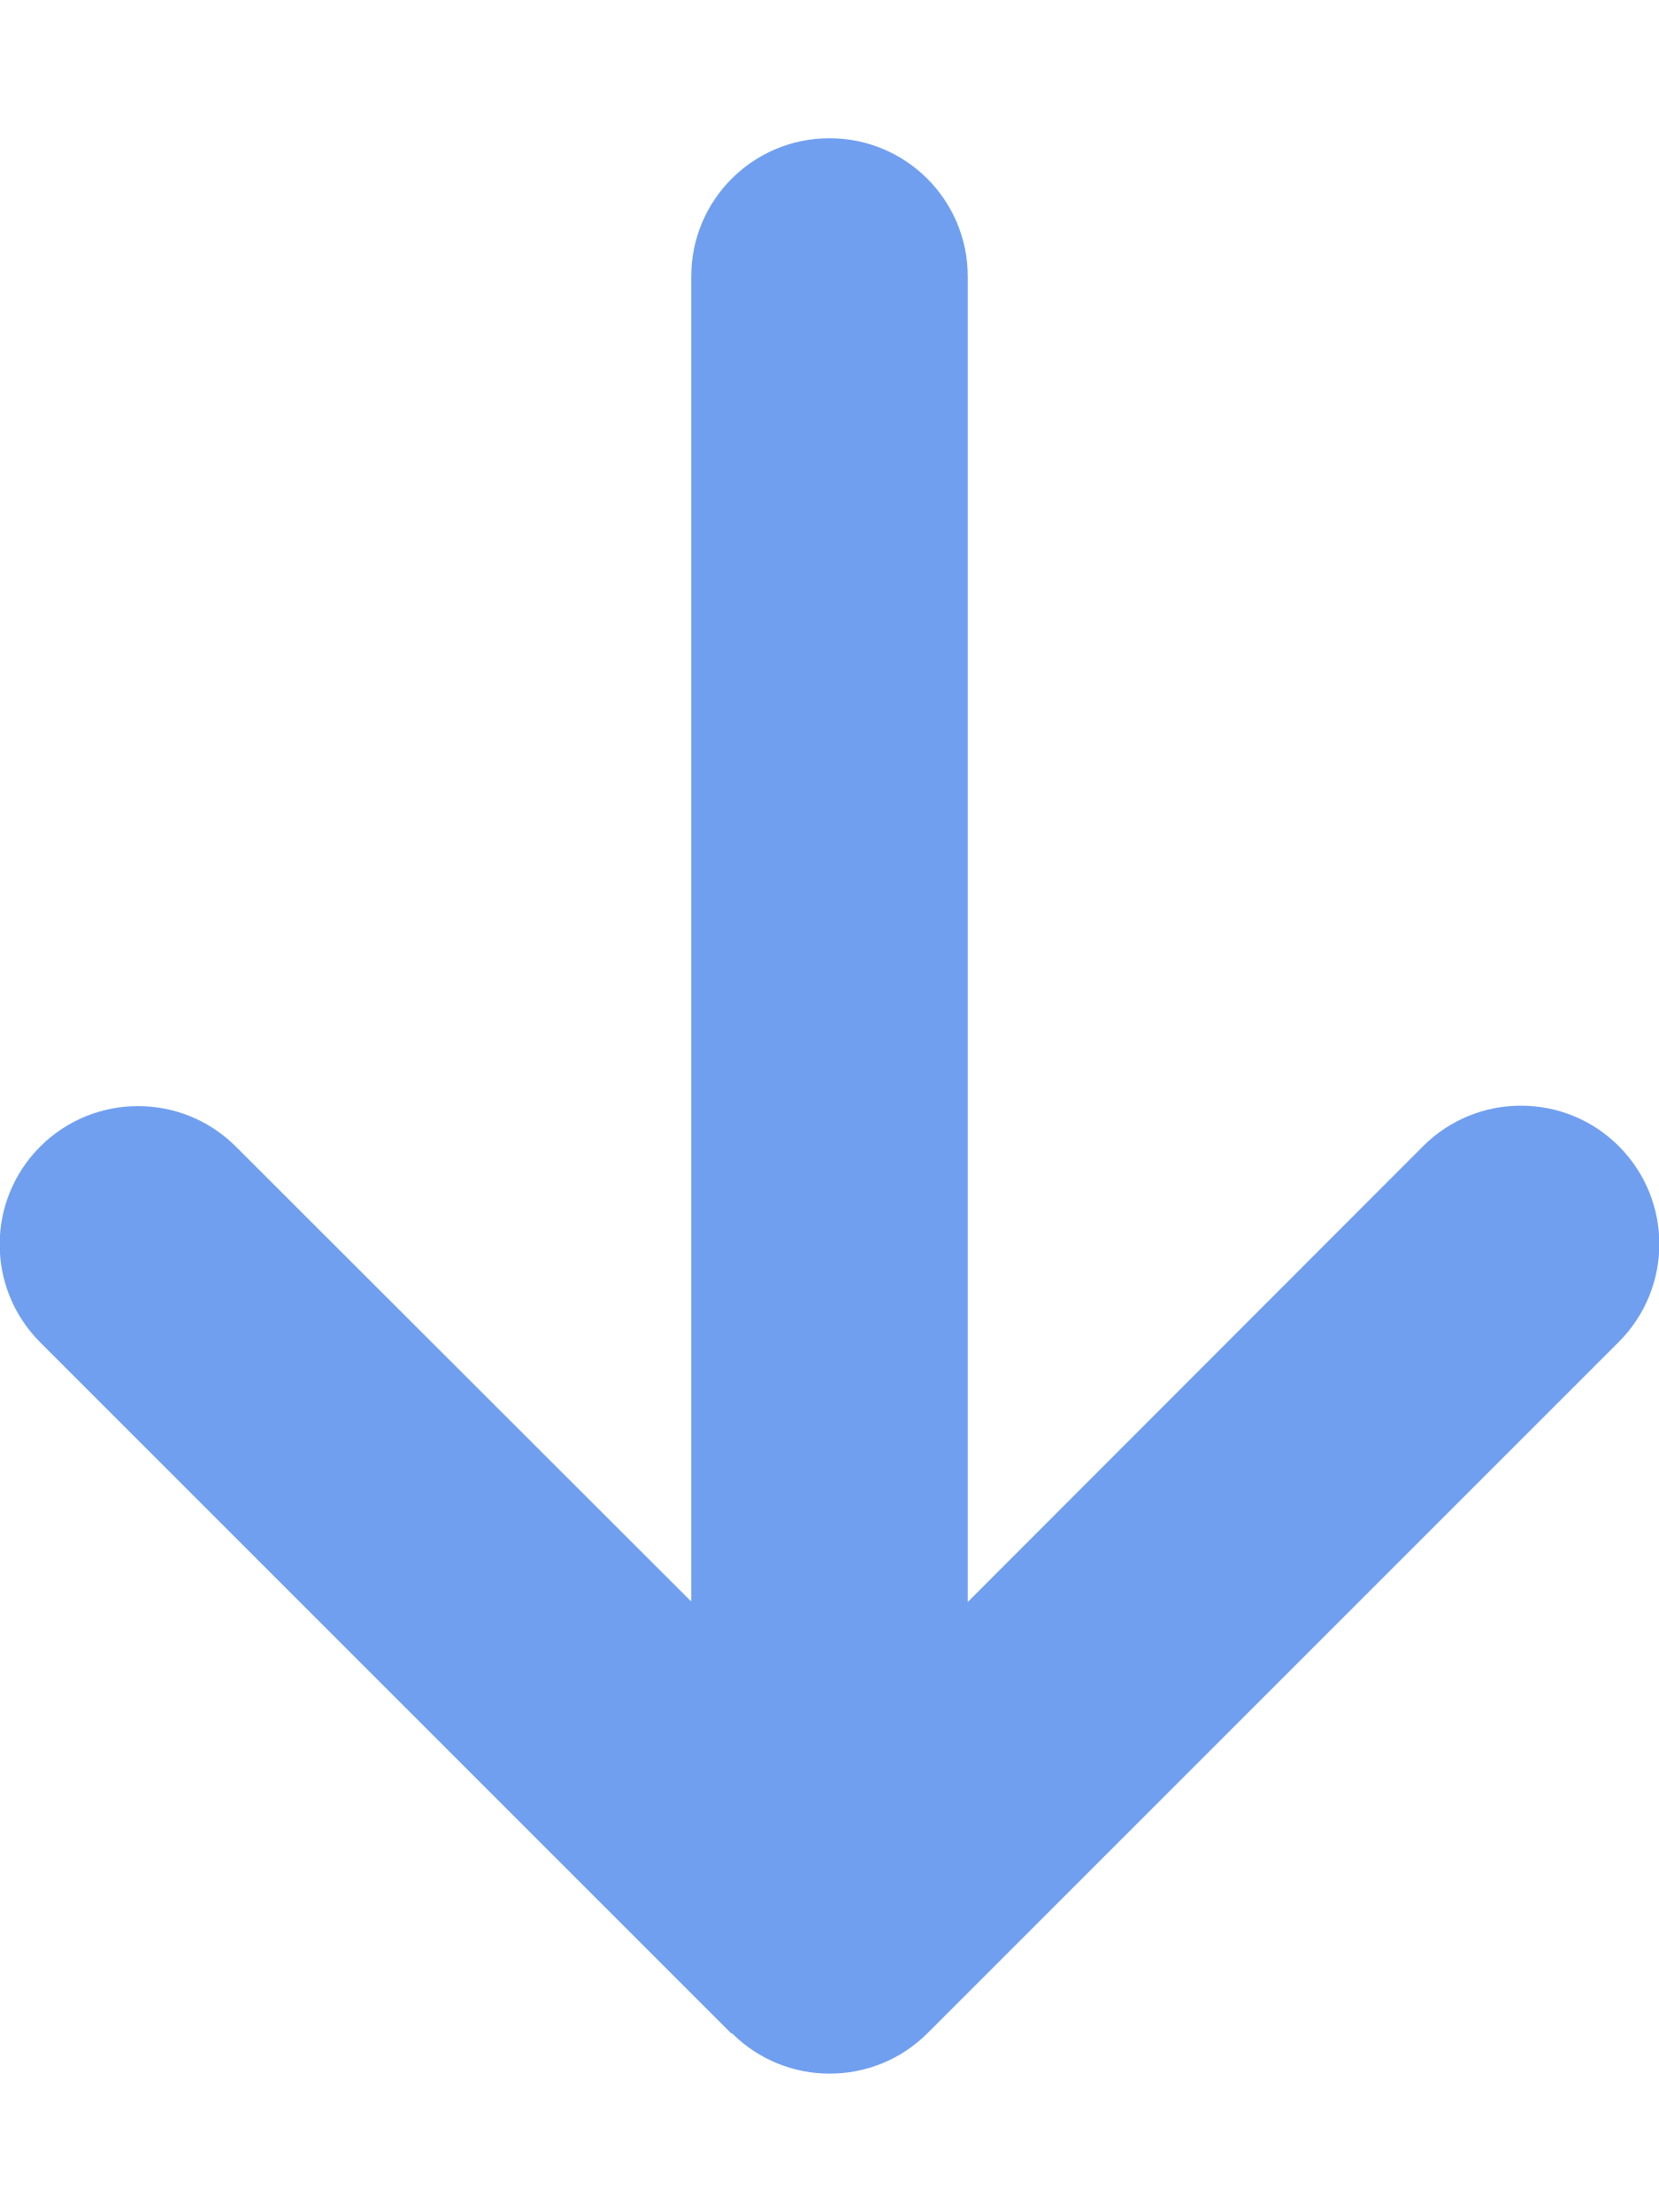
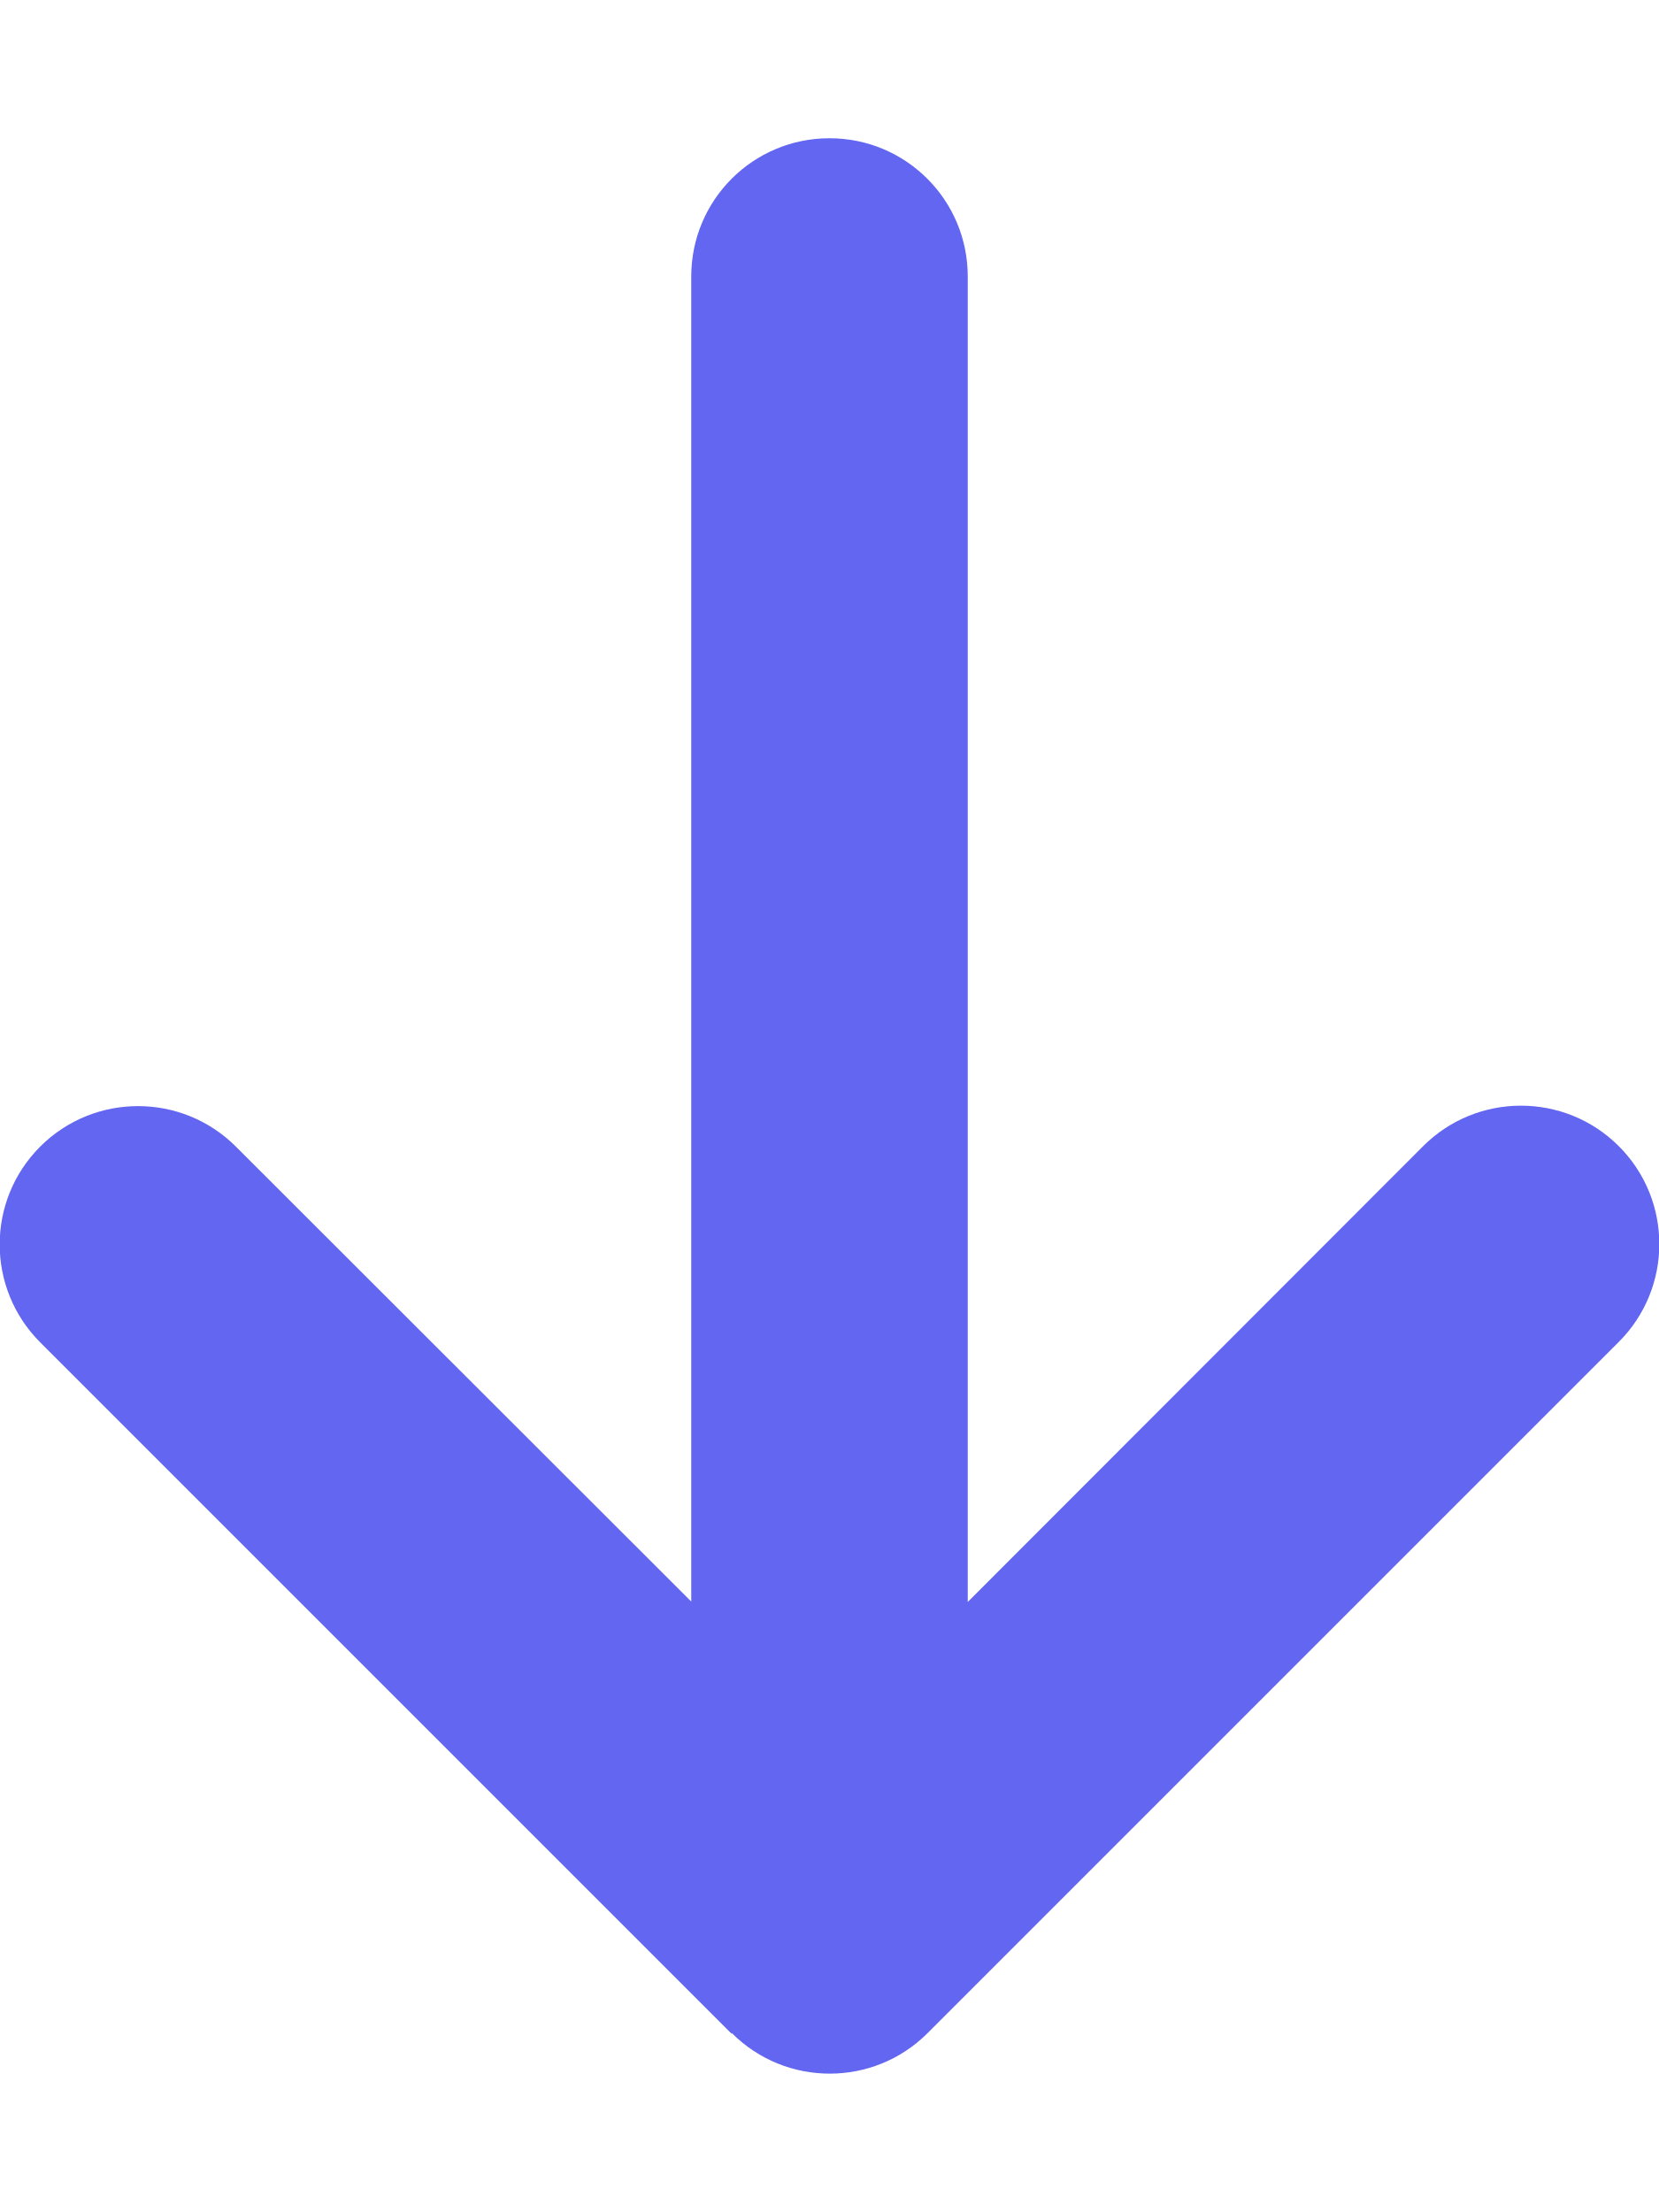
<svg xmlns="http://www.w3.org/2000/svg" height="1em" viewBox="0 0 384 512">
-   <style>svg{fill:#709ff0}</style>
+   <style>svg{fill:#6366f1}</style>
  <path d="M169.4 470.6c12.5 12.5 32.8 12.5 45.3 0l160-160c12.5-12.5 12.5-32.8 0-45.3s-32.8-12.5-45.3 0L224 370.8 224 64c0-17.7-14.3-32-32-32s-32 14.3-32 32l0 306.7L54.6 265.4c-12.5-12.5-32.8-12.5-45.3 0s-12.5 32.8 0 45.3l160 160z" />
</svg>
